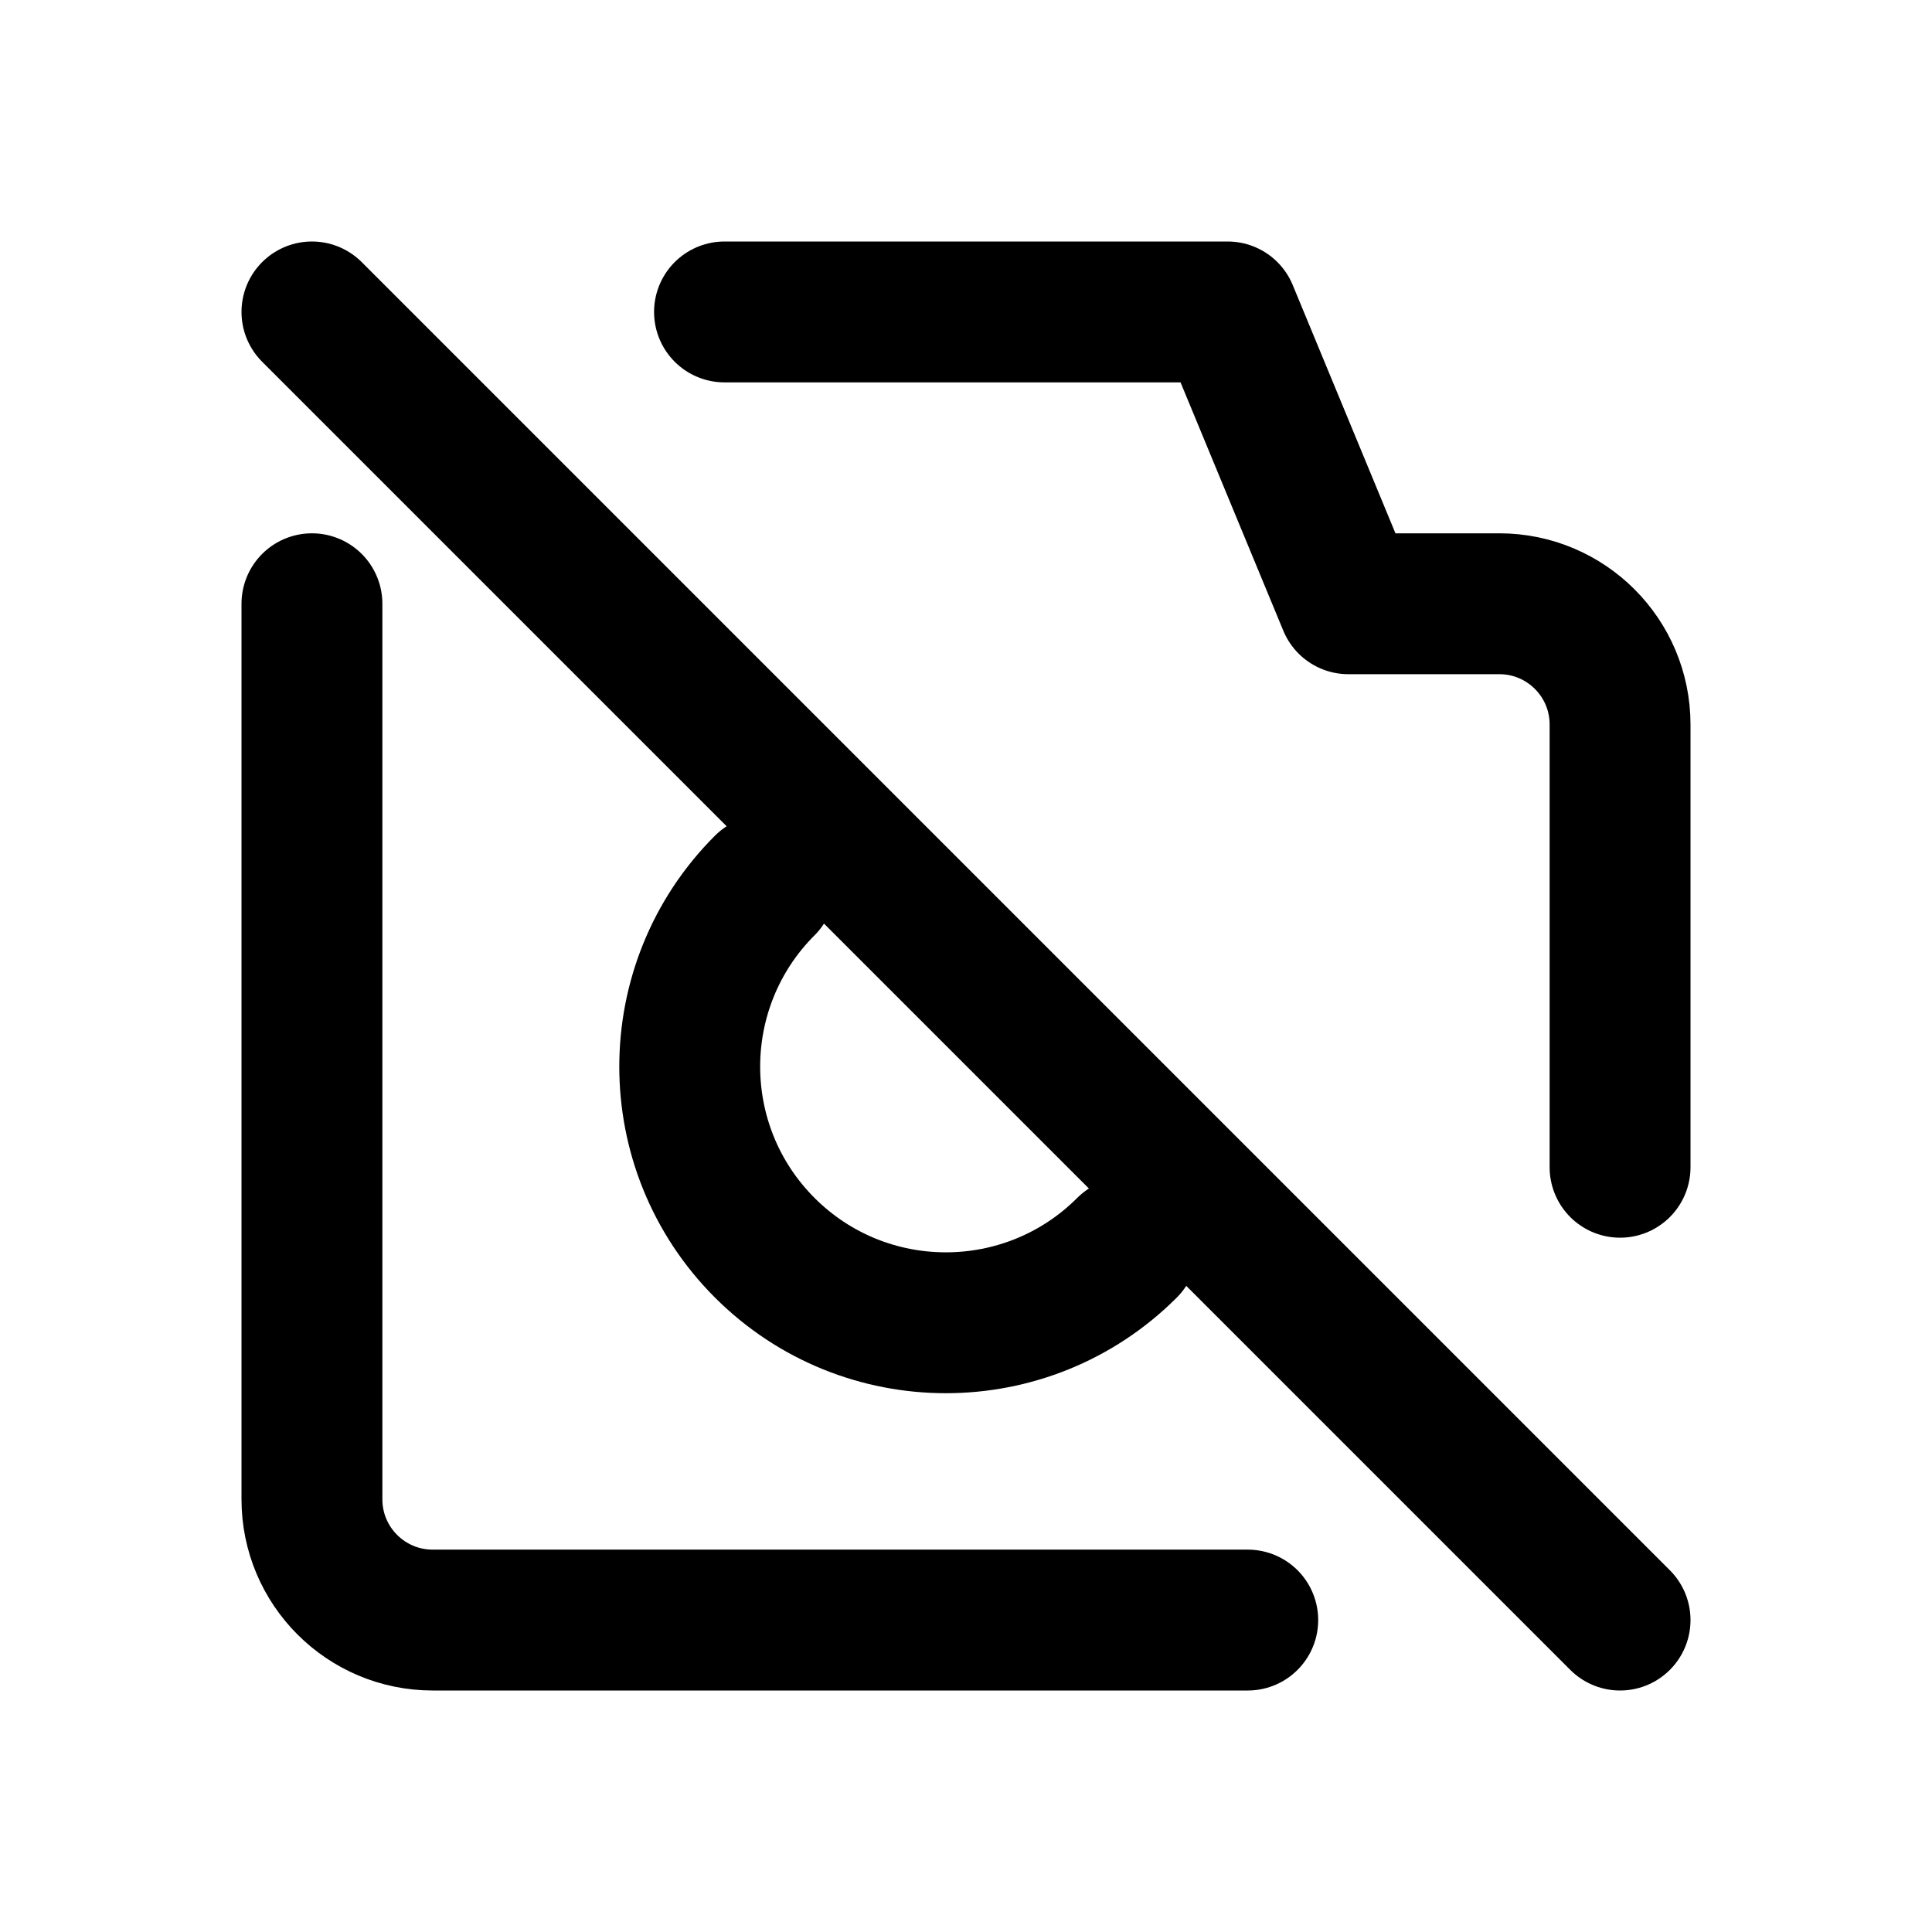
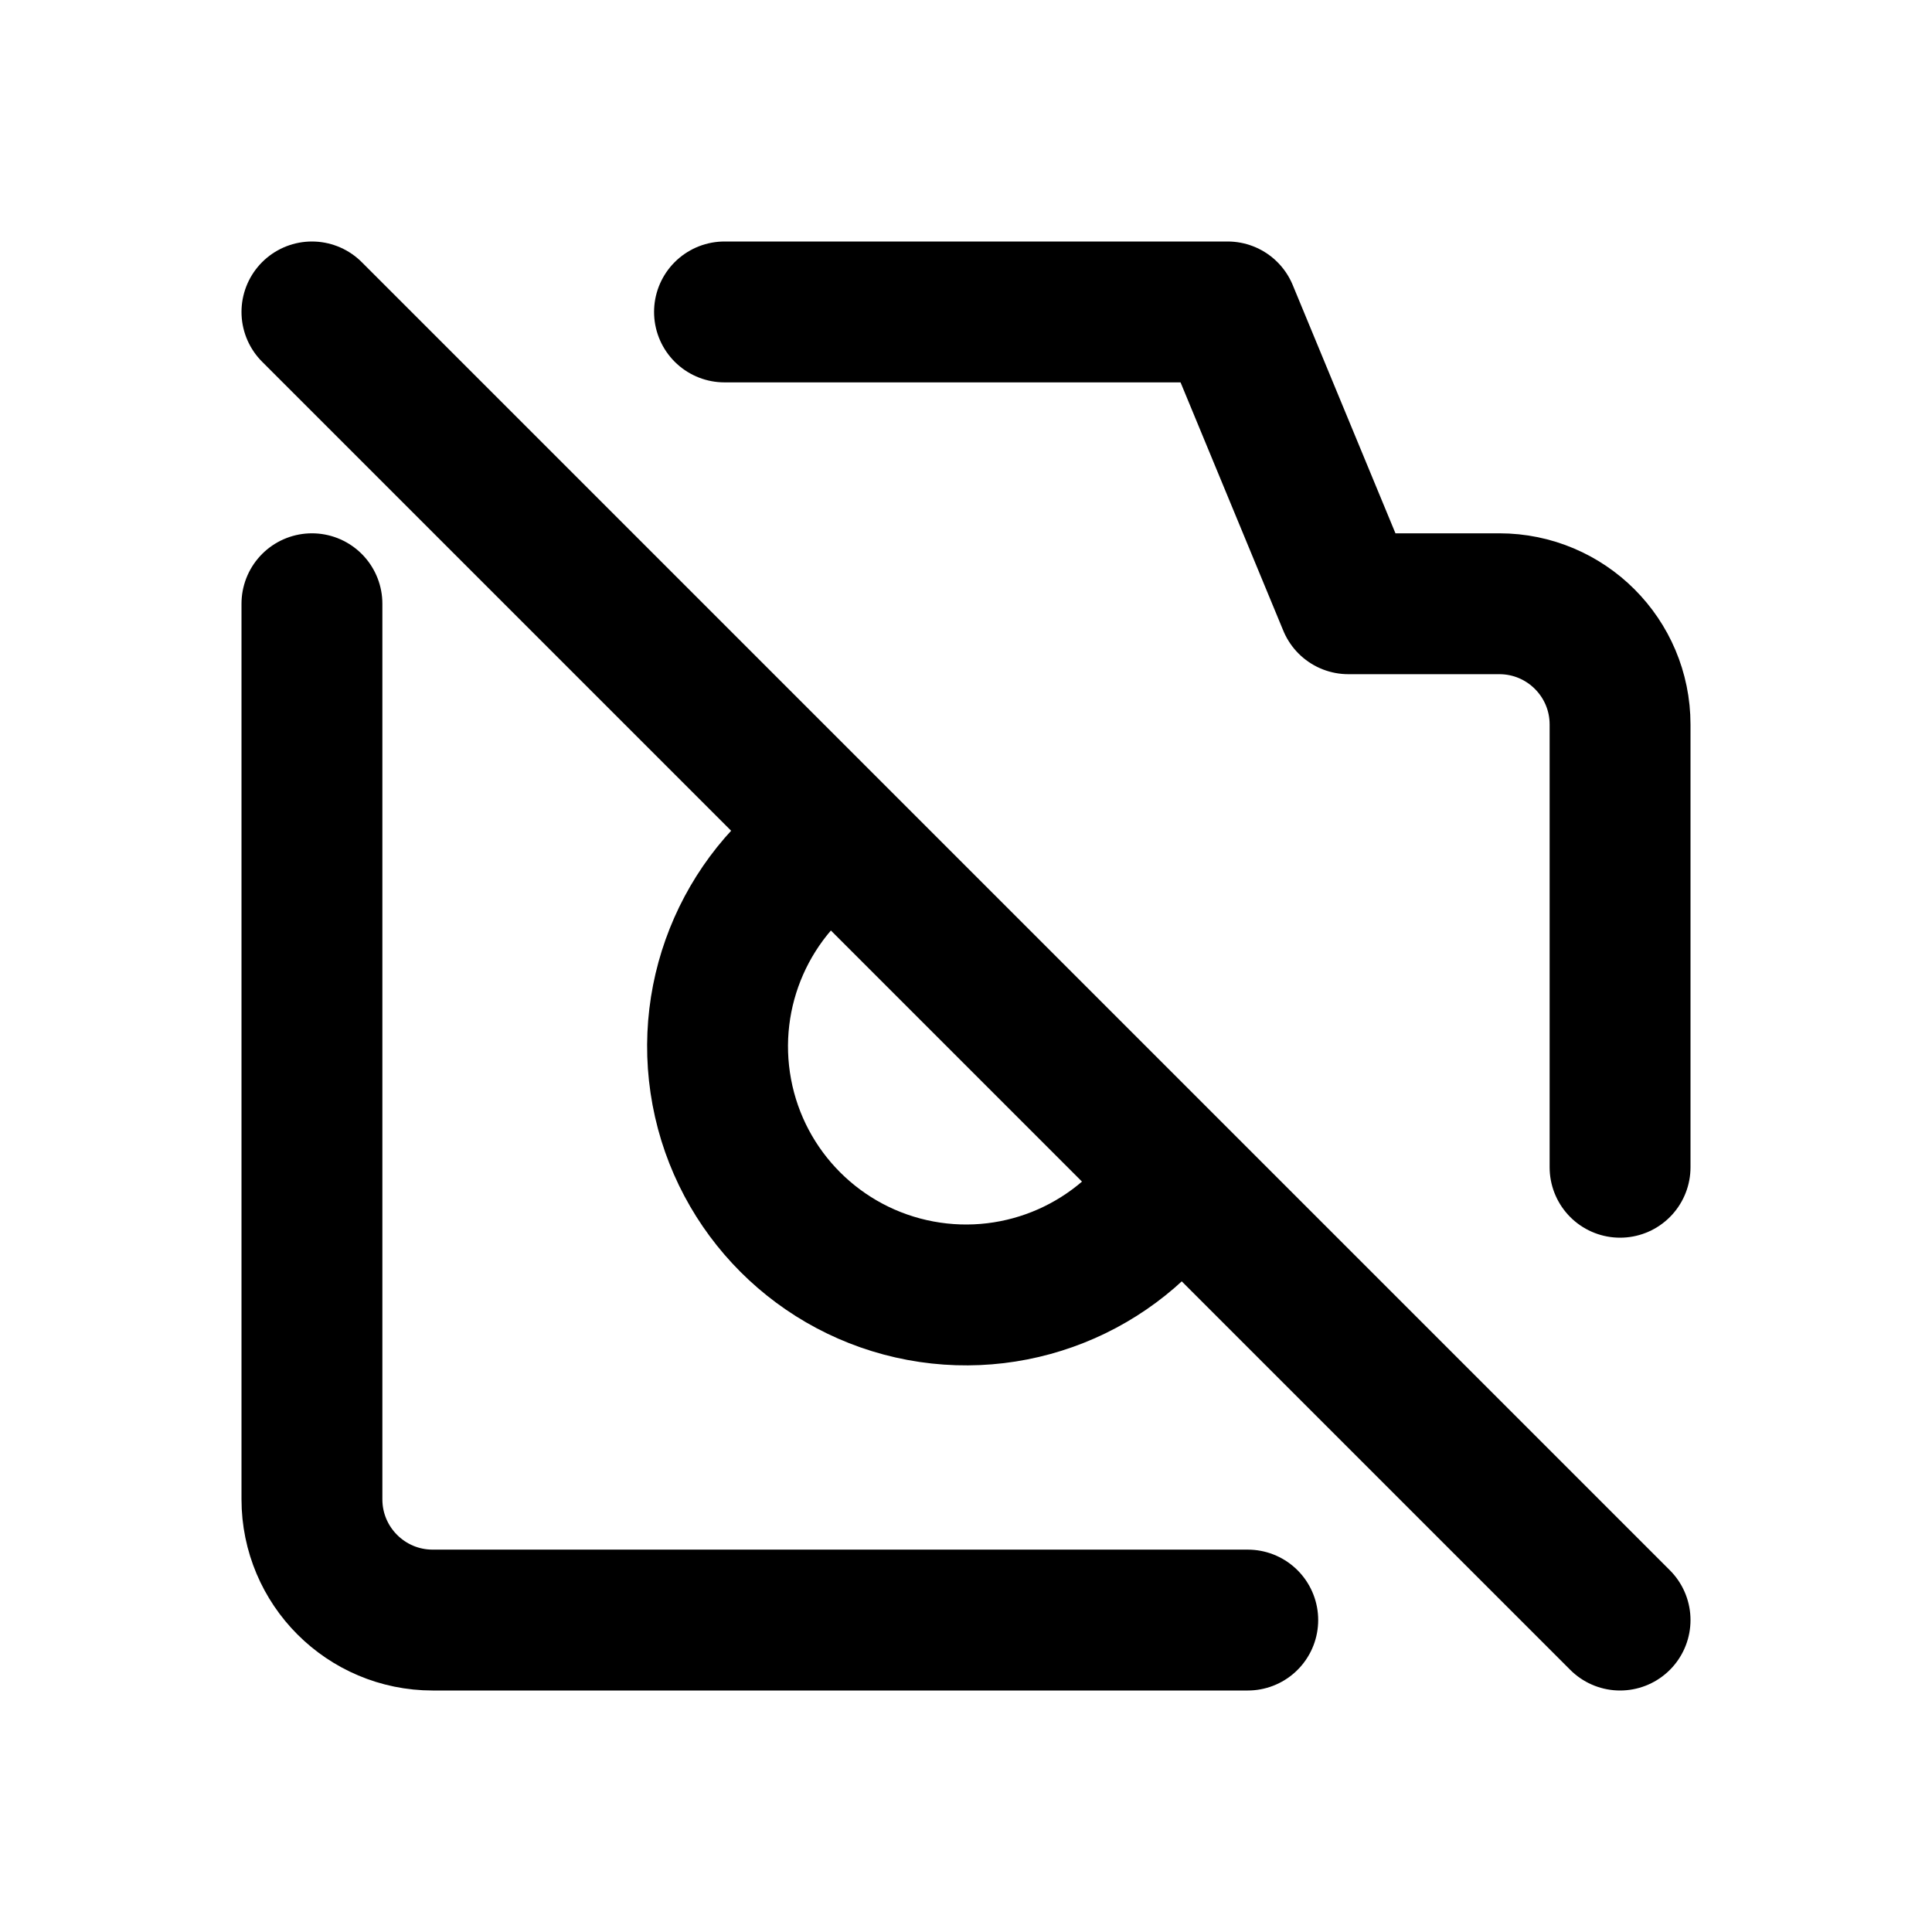
<svg xmlns="http://www.w3.org/2000/svg" width="24" height="24" viewBox="0 0 24 24" fill="none" stroke="currentColor" stroke-width="1.75" stroke-linecap="round" stroke-linejoin="round" aria-hidden="true" focusable="false">
-   <path d="M9 3.875H15.25L16.75 7.5H18.625A1.5 1.5 0 0 1 20.125 9V14.5M3.875 7.5V18.625A1.5 1.5 0 0 0 5.375 20.125H15.5M9.5 11A3.125 3.125 0 0 0 14 15.5M3.875 3.875L20.125 20.125" />
+   <path d="M9 3.875H15.25L16.75 7.5H18.625A1.5 1.5 0 0 1 20.125 9V14.5M3.875 7.5V18.625A1.5 1.5 0 0 0 5.375 20.125H15.5M10.375 10.375A3.087 3.087 0 1 0 14.625 14.625M3.875 3.875L20.125 20.125" />
</svg>
